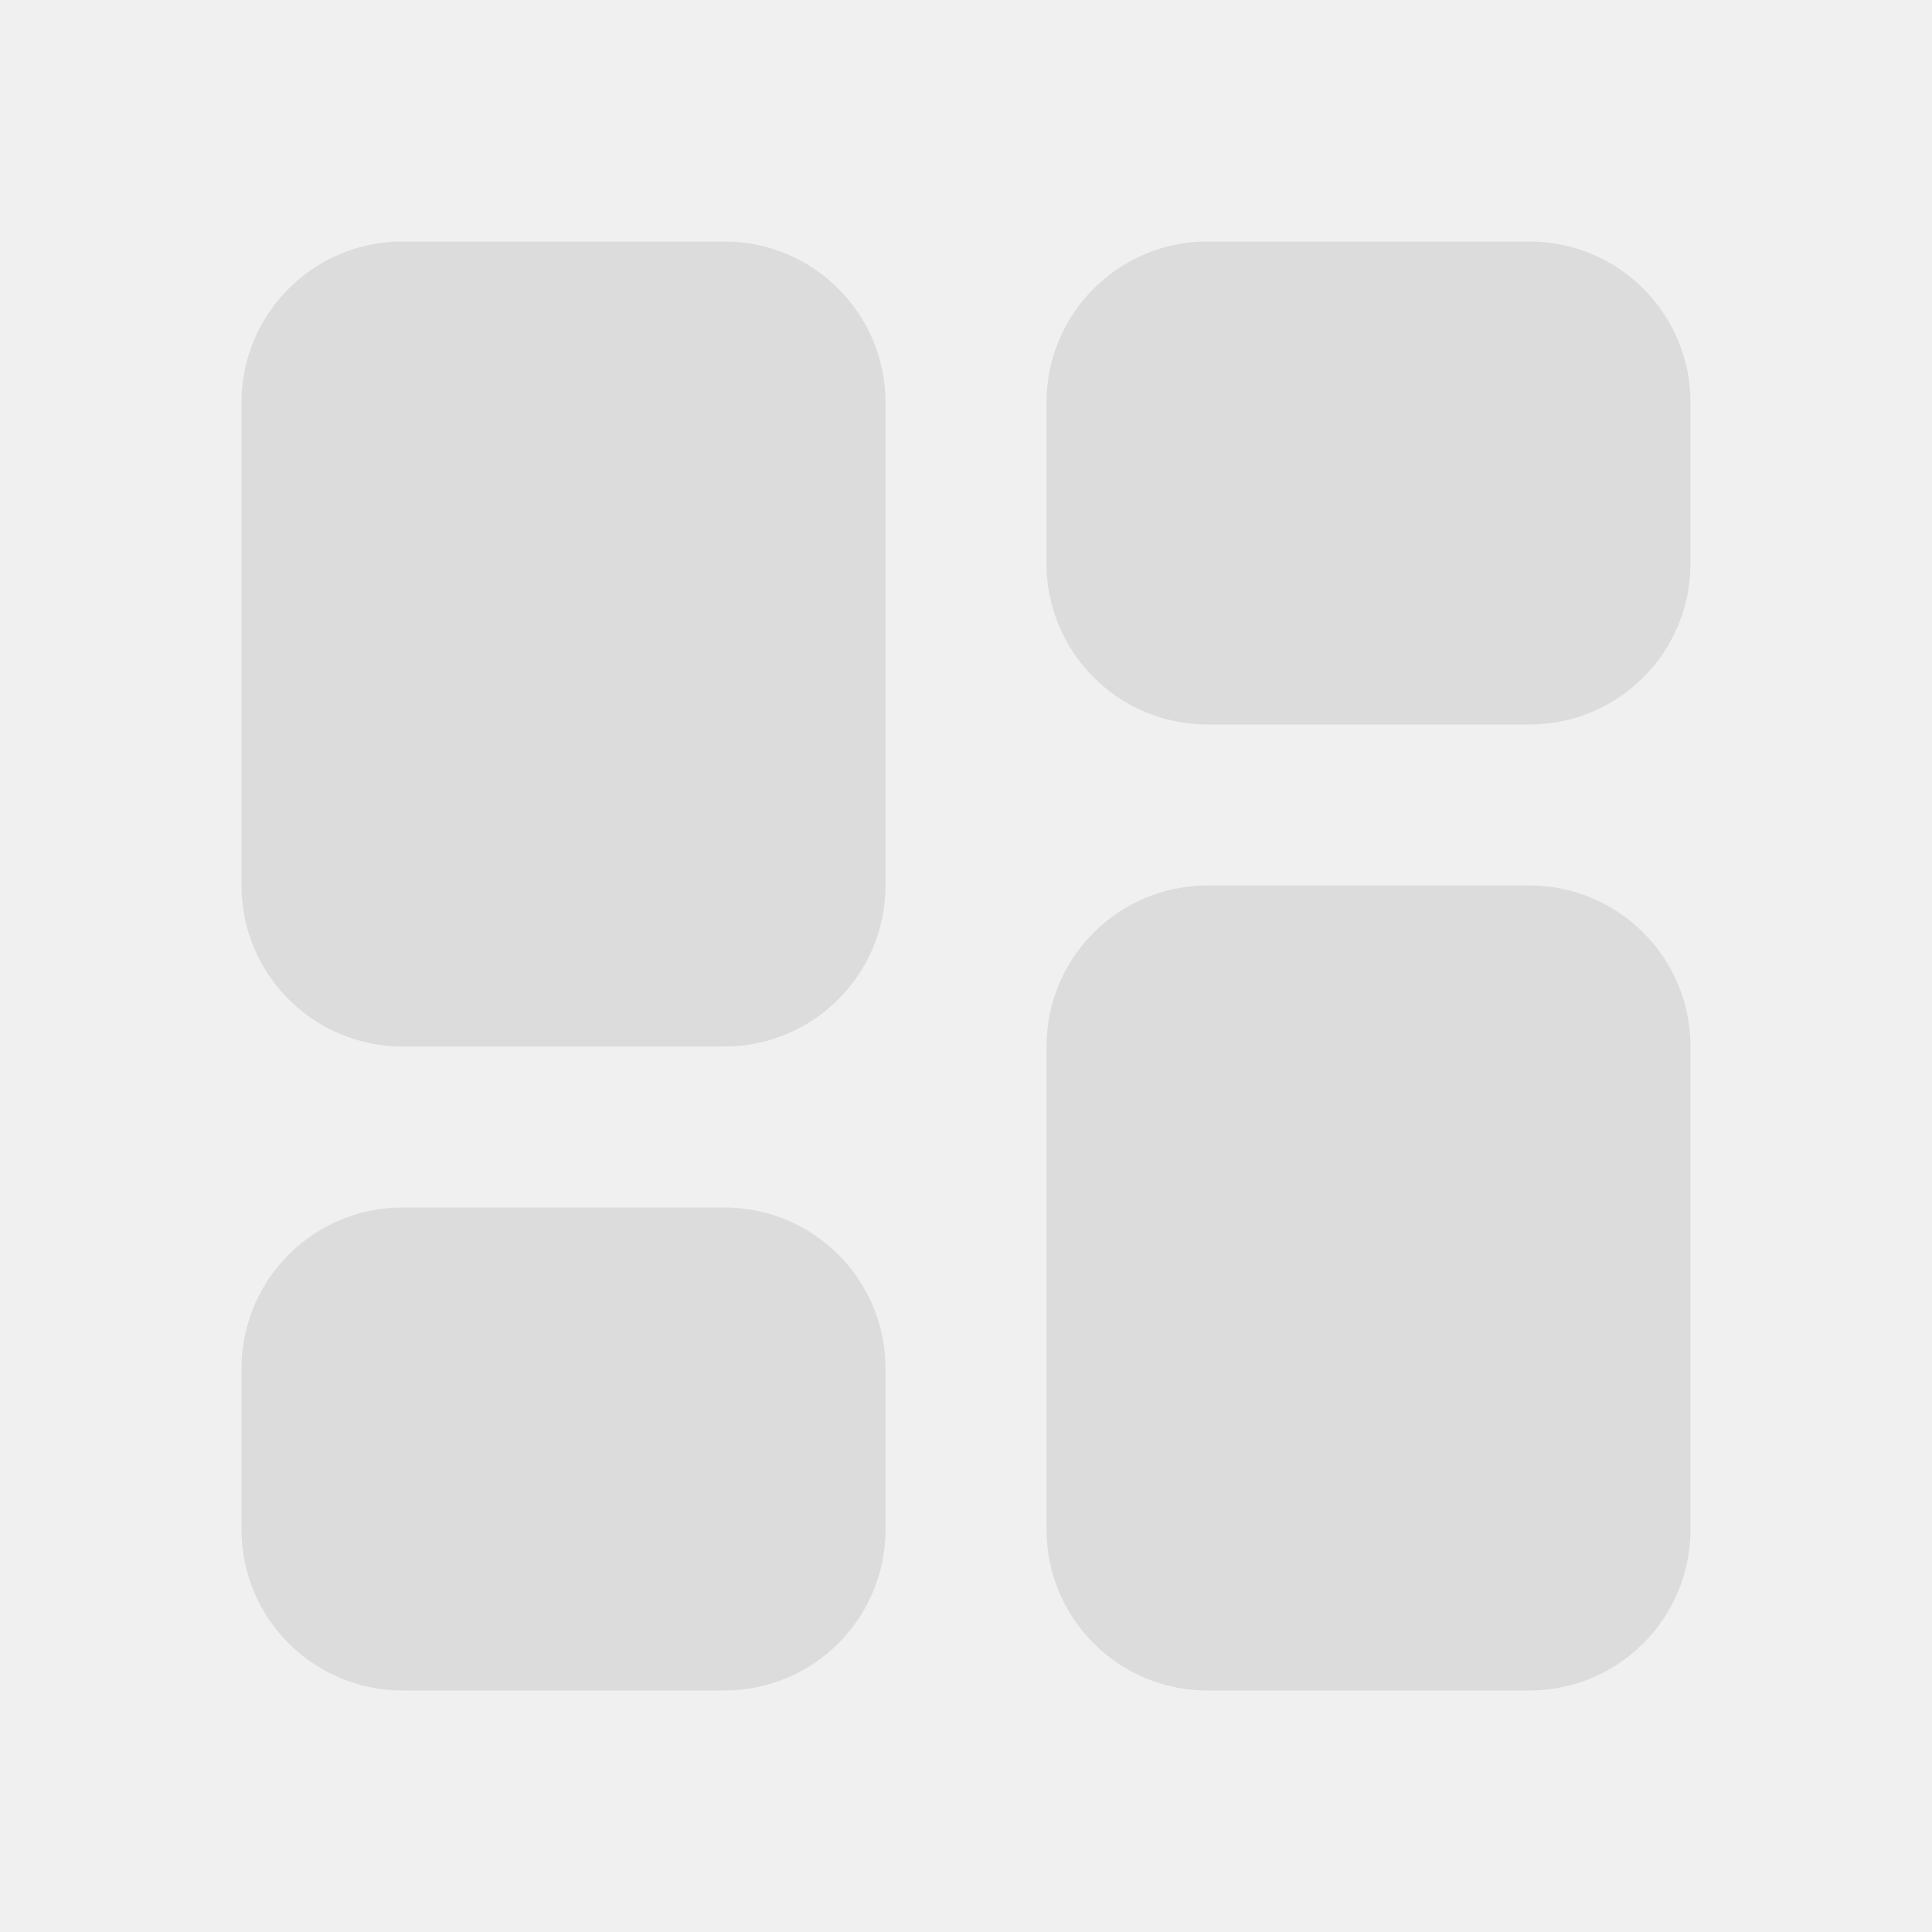
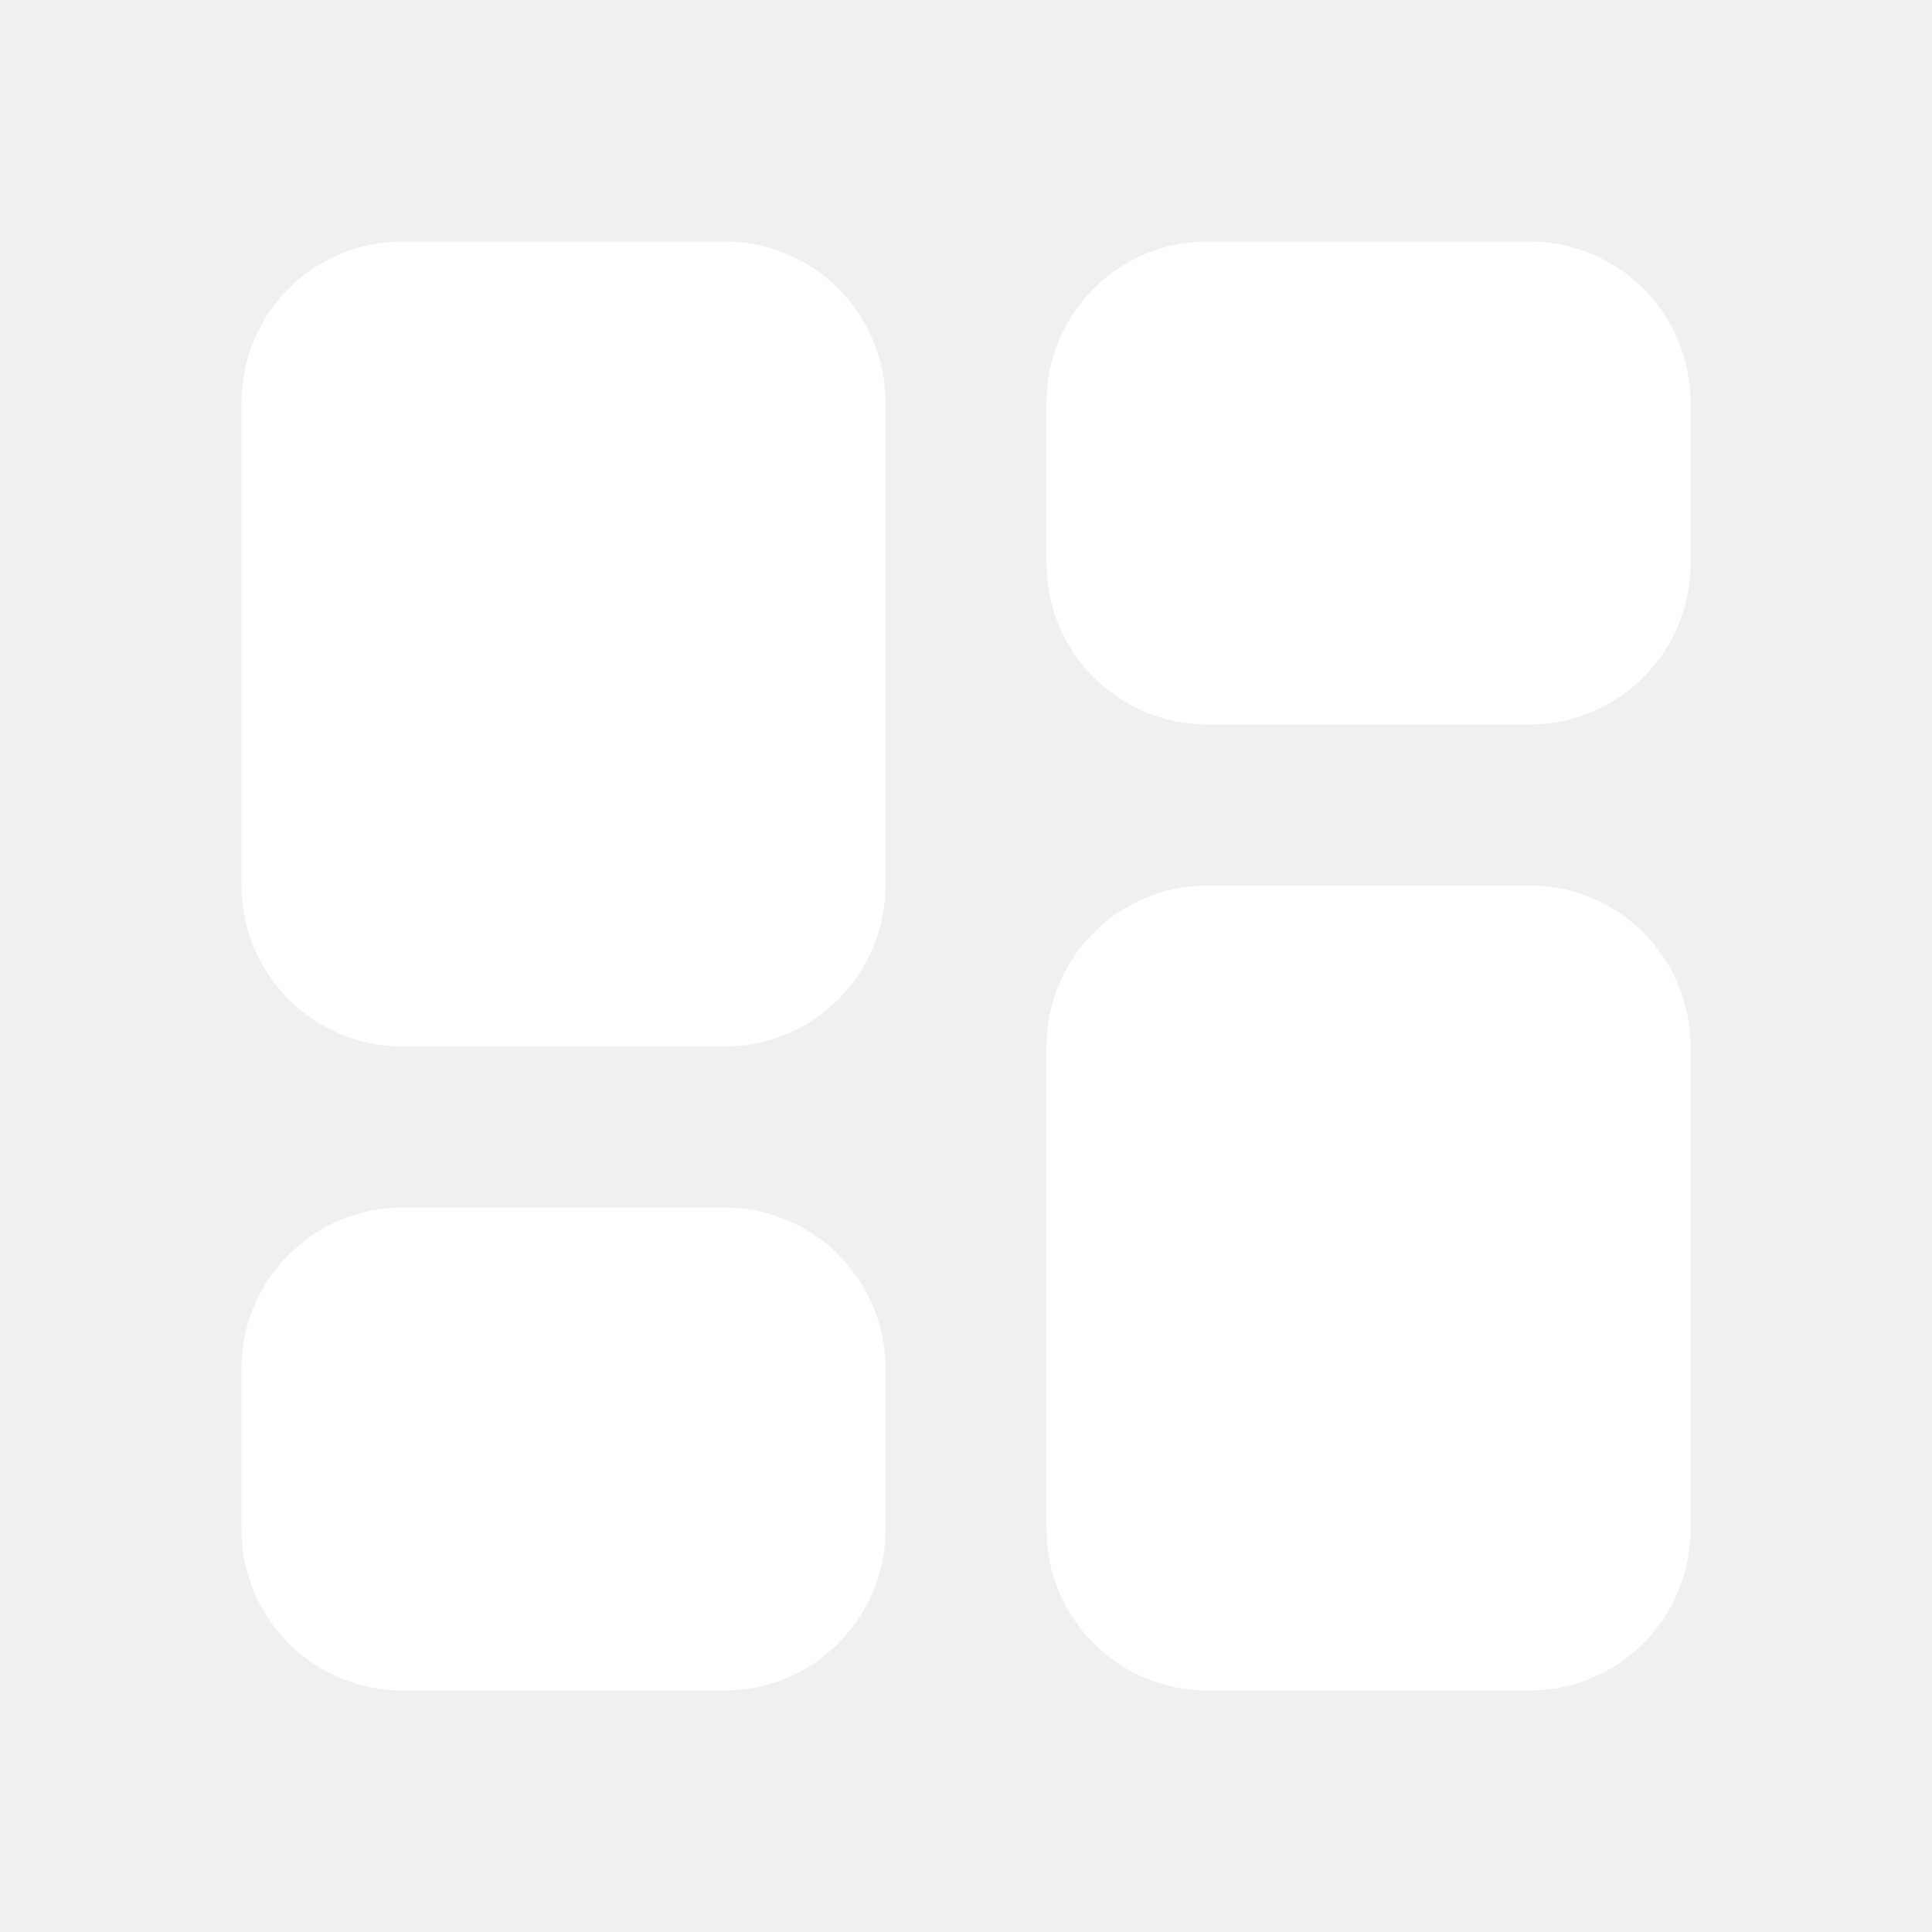
- <svg xmlns="http://www.w3.org/2000/svg" width="24" height="24" viewBox="0 0 24 24" fill="#dcdcdc">
+ <svg xmlns="http://www.w3.org/2000/svg" width="24" height="24" viewBox="0 0 24 24" fill="#fff">
  <path d="M0 0h24v24H0z" fill="none" />
  <path d="M9 3a2 2 0 0 1 2 2v6a2 2 0 0 1-2 2H5a2 2 0 0 1-2-2V5a2 2 0 0 1 2-2zm0 12a2 2 0 0 1 2 2v2a2 2 0 0 1-2 2H5a2 2 0 0 1-2-2v-2a2 2 0 0 1 2-2zm10-4a2 2 0 0 1 2 2v6a2 2 0 0 1-2 2h-4a2 2 0 0 1-2-2v-6a2 2 0 0 1 2-2zm0-8a2 2 0 0 1 2 2v2a2 2 0 0 1-2 2h-4a2 2 0 0 1-2-2V5a2 2 0 0 1 2-2z" />
</svg>
